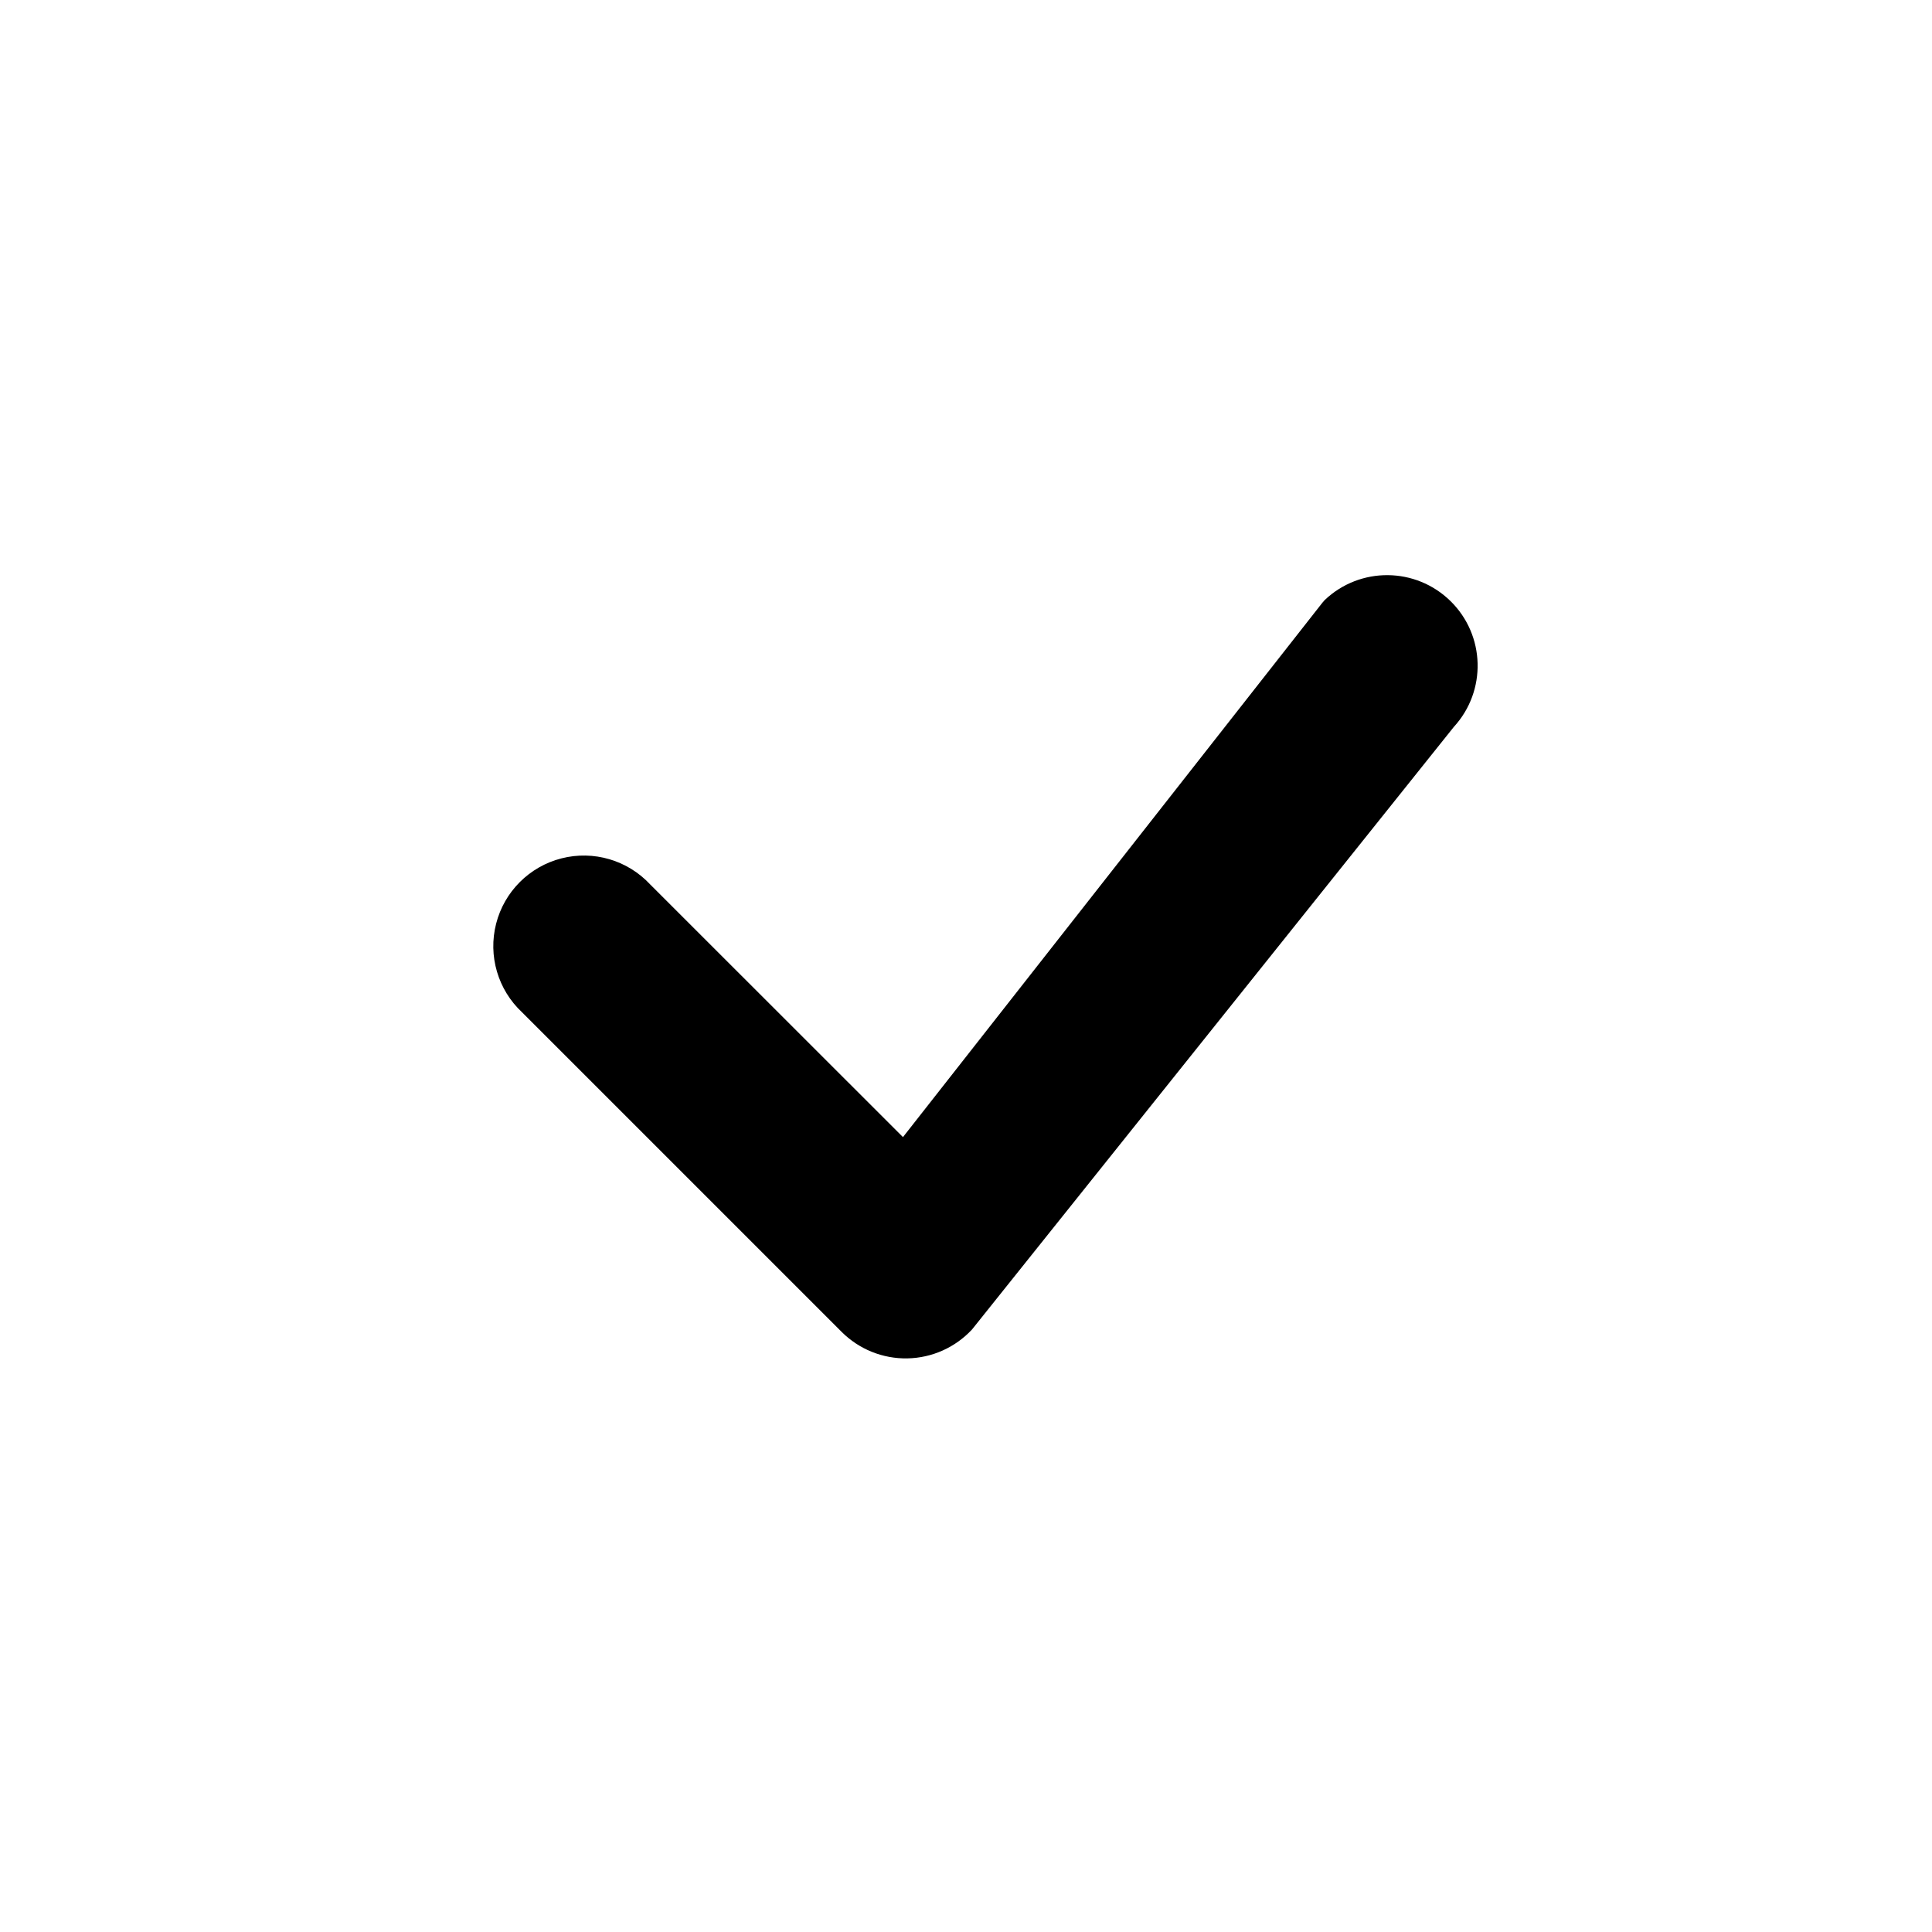
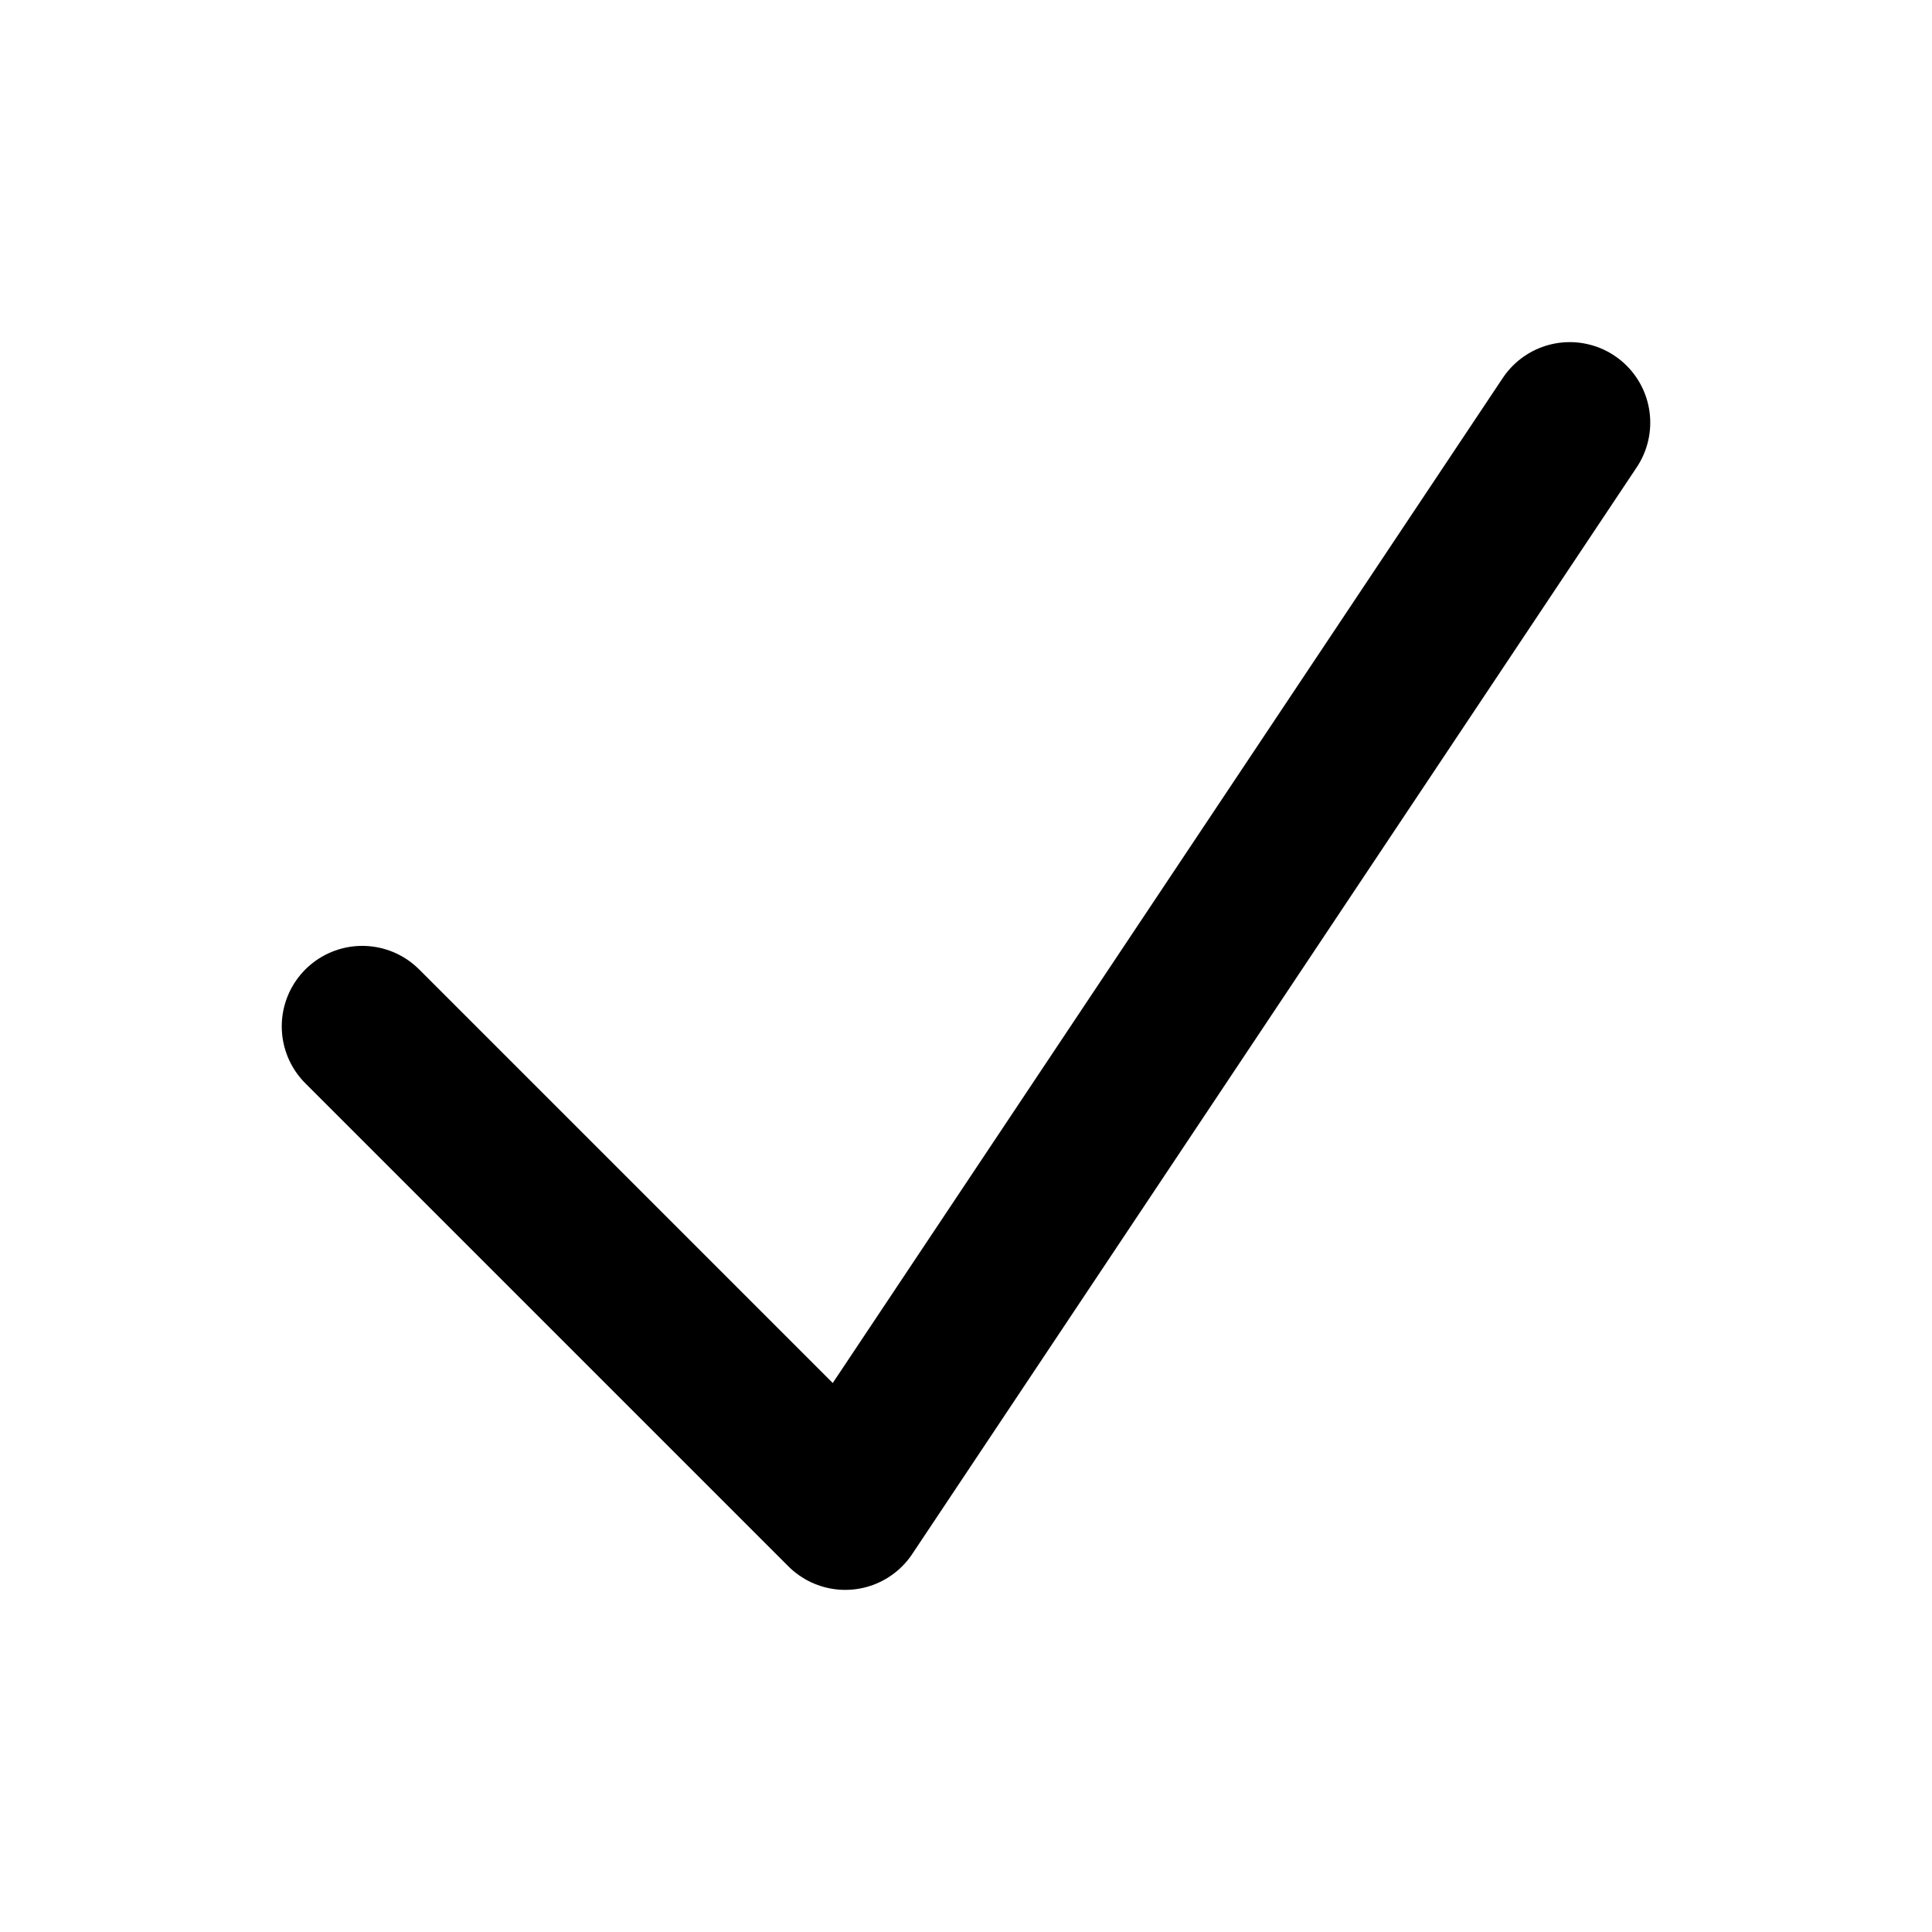
- <svg xmlns="http://www.w3.org/2000/svg" width="16" height="16" fill="currentColor" class="bi bi-check" viewBox="0 0 16 16">
-   <path d="M10.97 4.97a.75.75 0 0 1 1.07 1.05l-3.99 4.99a.75.75 0 0 1-1.08.02L4.324 8.384a.75.75 0 1 1 1.06-1.06l2.094 2.093 3.473-4.425z" />
+ <svg xmlns="http://www.w3.org/2000/svg" fill="none" viewBox="0 0 24 24" stroke-width="2" stroke="currentColor" class="size-6">
+   <path stroke-linecap="round" stroke-linejoin="round" d="m4.5 12.75 6 6 9-13.5" />
</svg>
